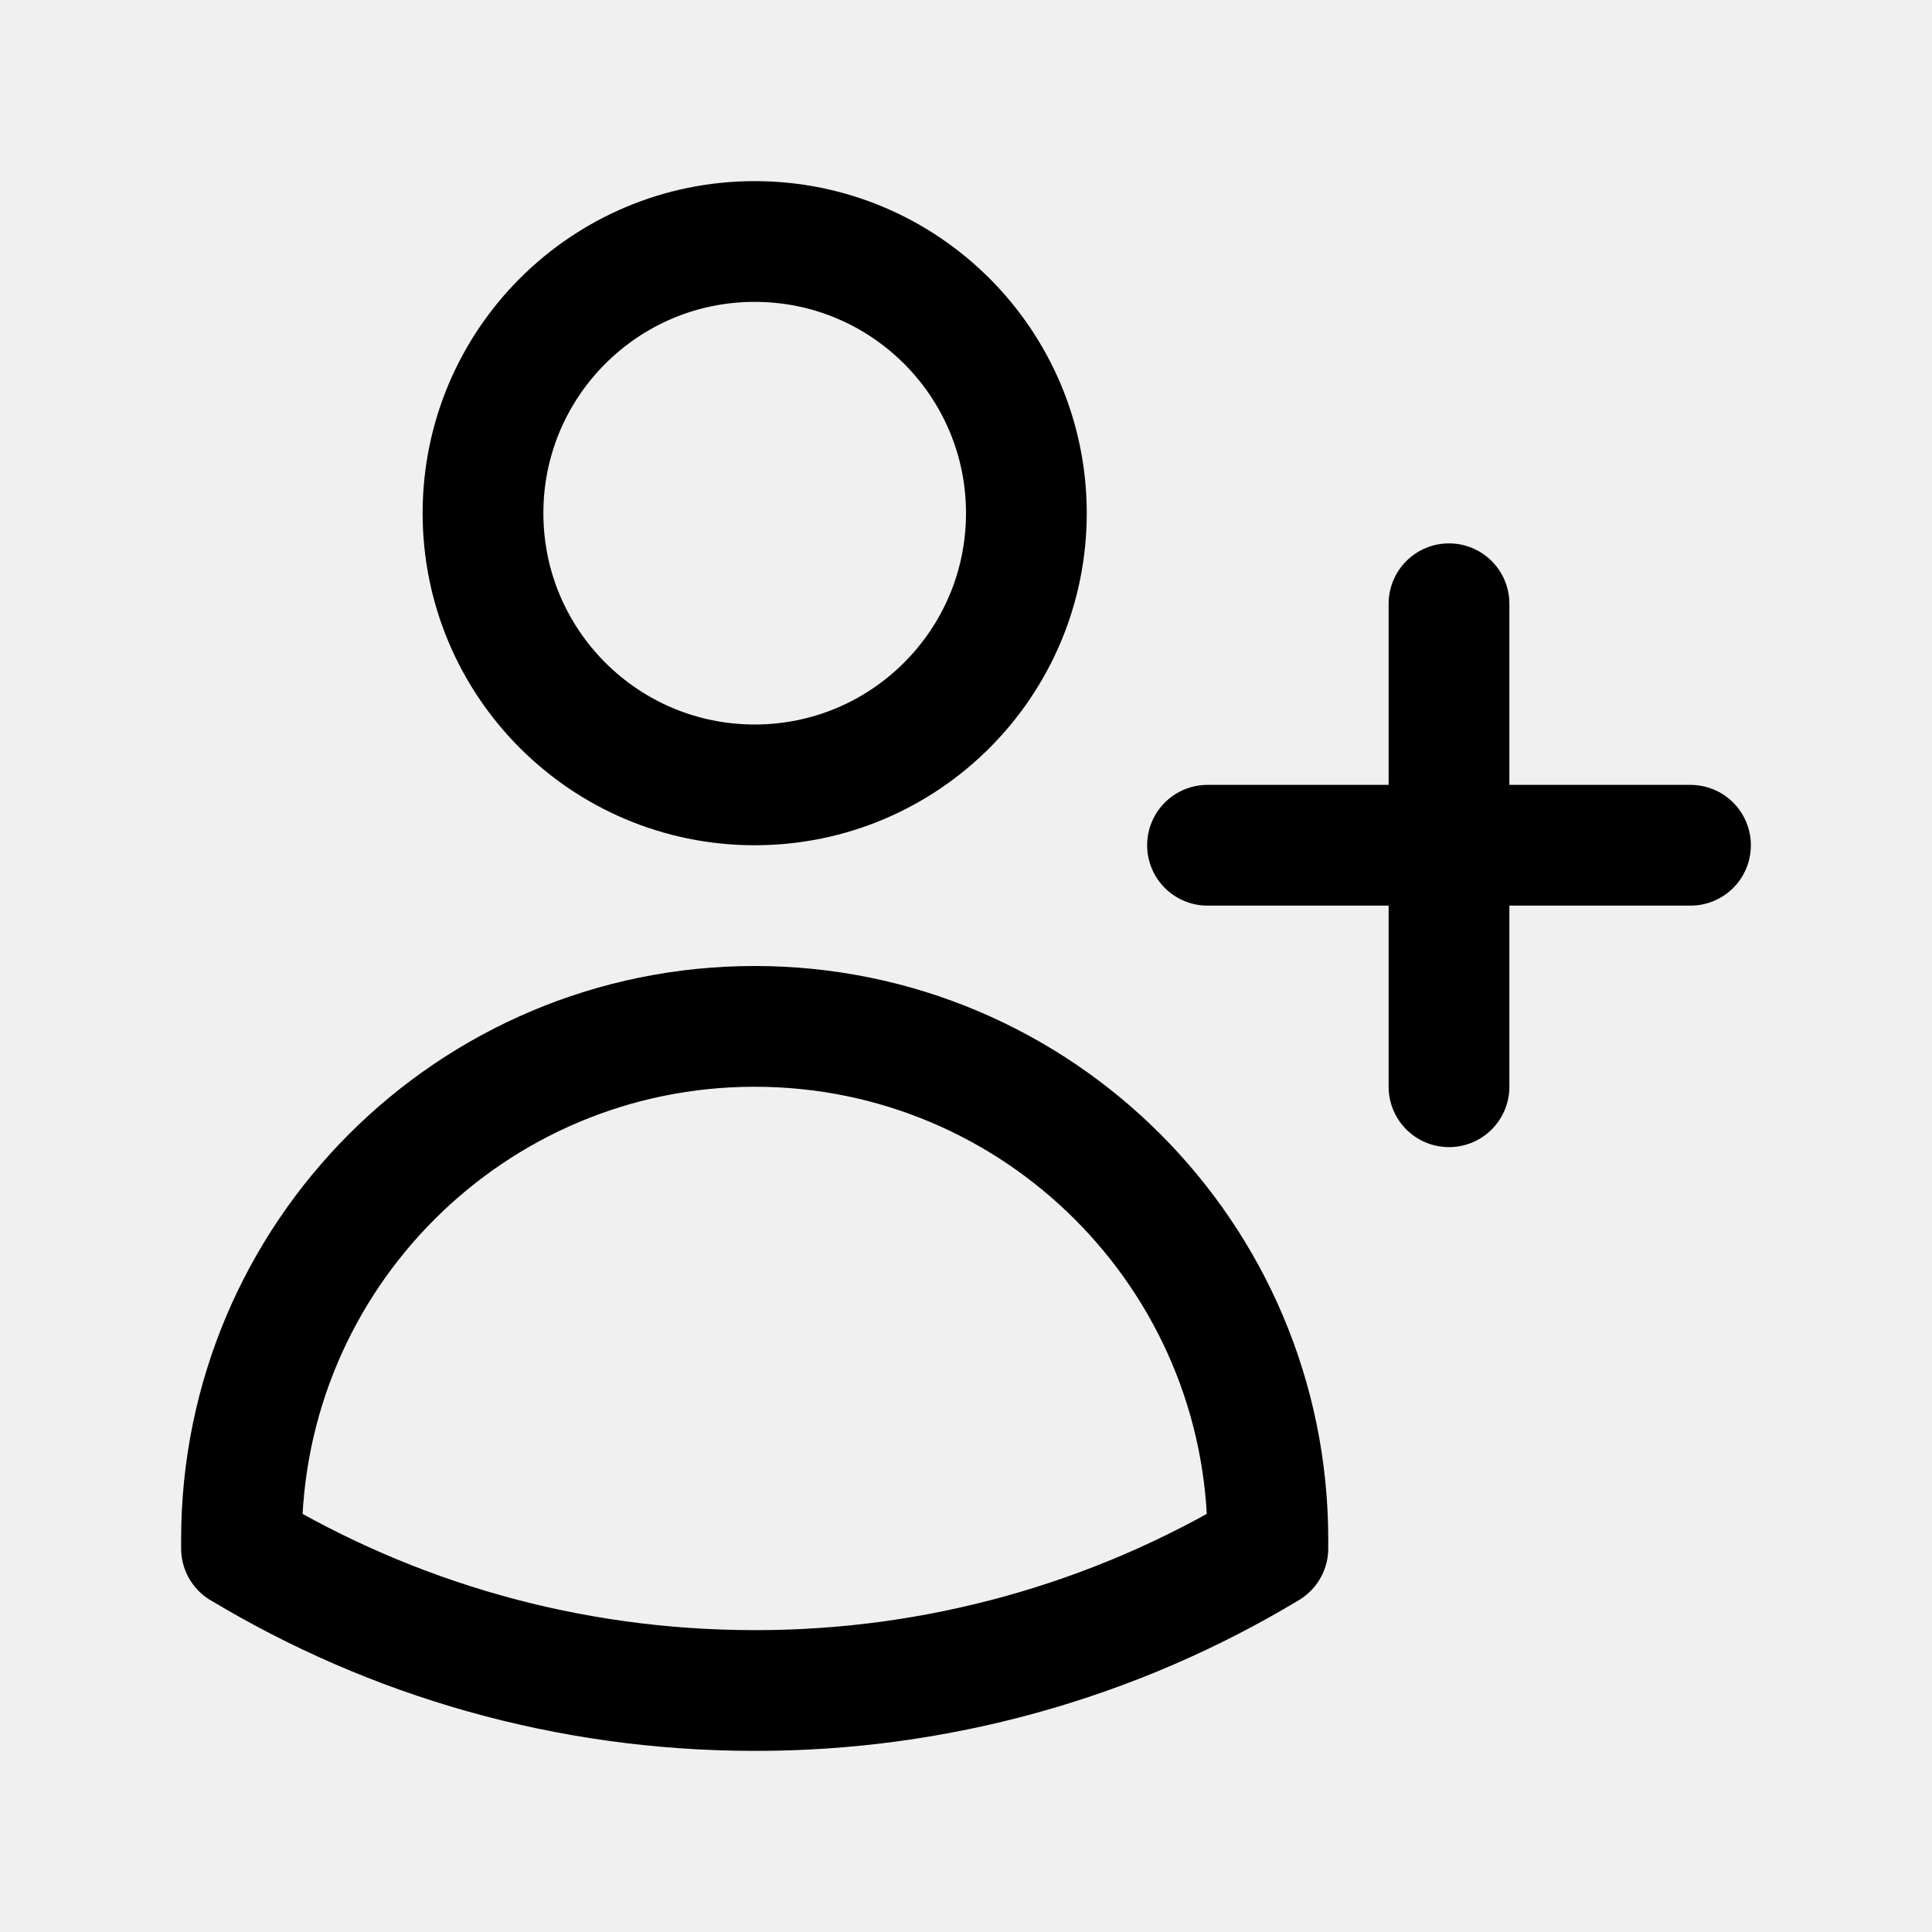
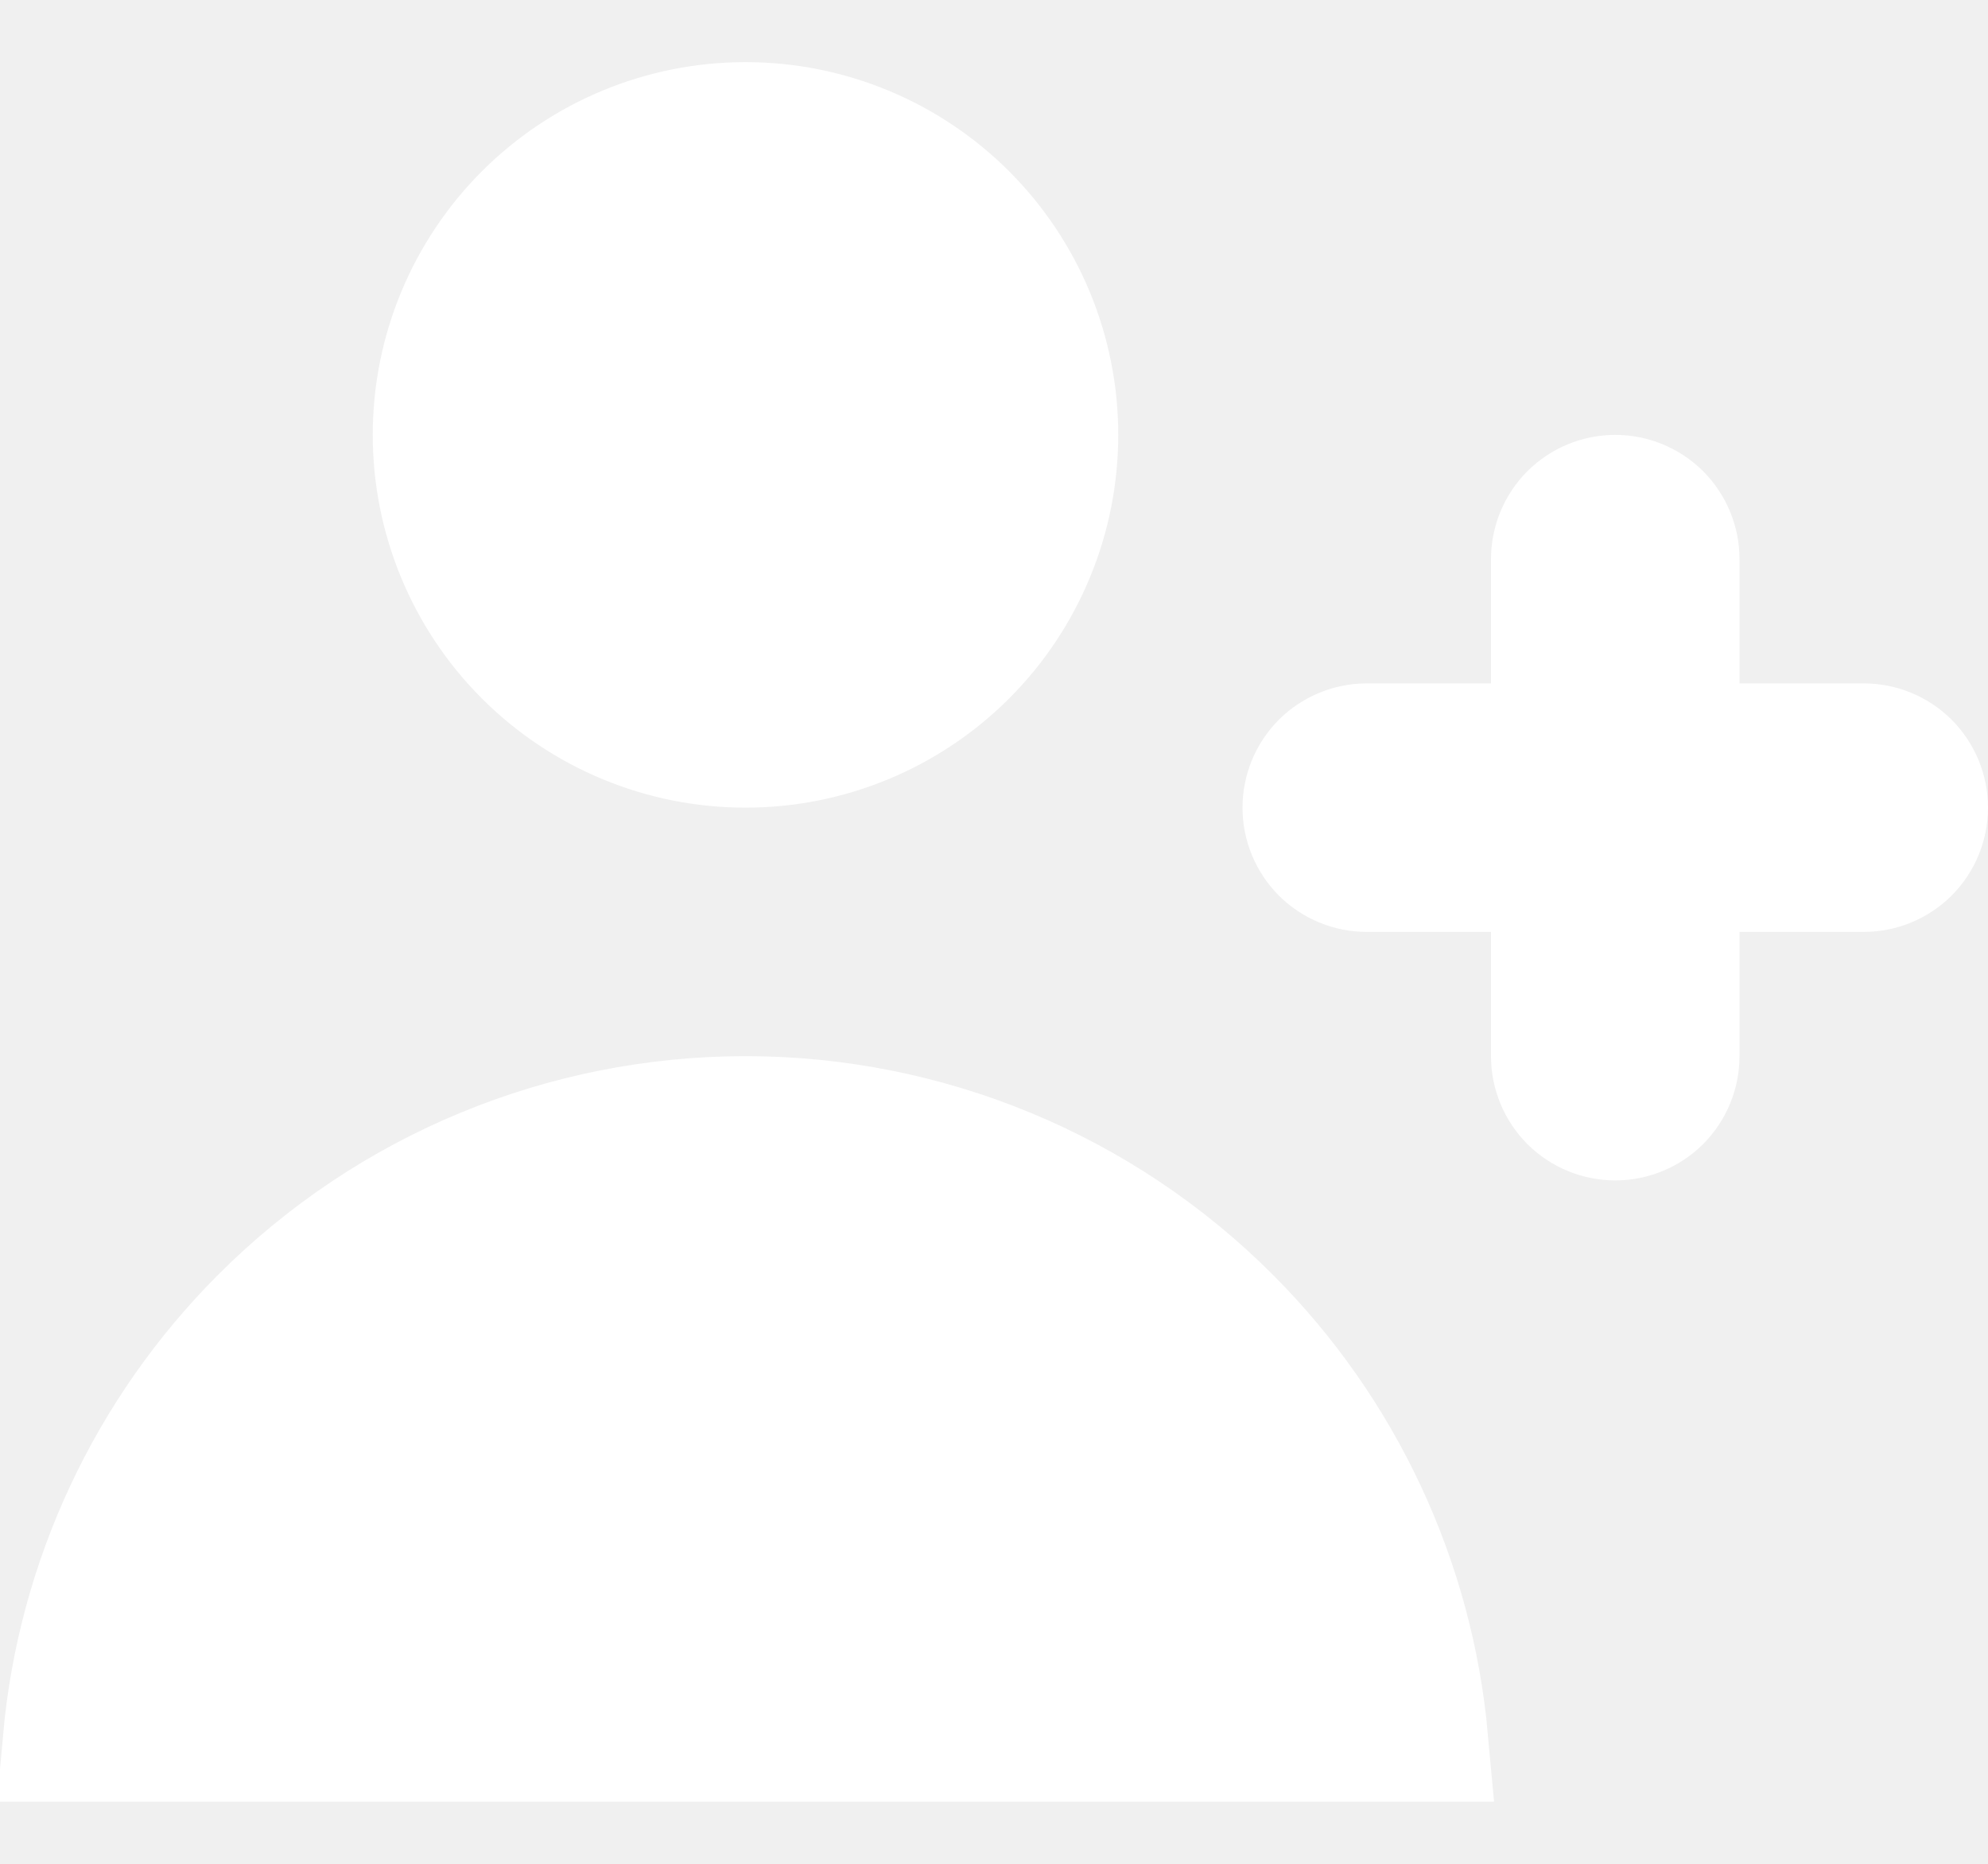
- <svg xmlns="http://www.w3.org/2000/svg" fill="none" viewBox="0 0 24 24" stroke-width="1.5" stroke="currentColor" class="size-6">
-   <path stroke-linecap="round" stroke-linejoin="round" d="M18 7.5v3m0 0v3m0-3h3m-3 0h-3m-2.25-4.125a3.375 3.375 0 1 1-6.75 0 3.375 3.375 0 0 1 6.75 0ZM3 19.235v-.11a6.375 6.375 0 0 1 12.75 0v.109A12.318 12.318 0 0 1 9.374 21c-2.331 0-4.512-.645-6.374-1.766Z" />
+ <svg xmlns="http://www.w3.org/2000/svg" width="16" height="15" viewBox="0 0 16 15" fill="none">
+   <path d="M12 6H12.5V5.5V4.5C12.5 4.367 12.553 4.24 12.646 4.146C12.74 4.053 12.867 4 13 4C13.133 4 13.26 4.053 13.354 4.146C13.447 4.24 13.5 4.367 13.5 4.5V5.5V6H14H15C15.133 6 15.26 6.053 15.354 6.146C15.447 6.24 15.5 6.367 15.5 6.5C15.5 6.633 15.447 6.76 15.354 6.854C15.26 6.947 15.133 7 15 7H14H13.5V7.5V8.5C13.5 8.633 13.447 8.76 13.354 8.854C13.26 8.947 13.133 9 13 9C12.867 9 12.74 8.947 12.646 8.854C12.553 8.76 12.5 8.633 12.5 8.5V7.5V7H12H11C10.867 7 10.74 6.947 10.646 6.854C10.553 6.76 10.5 6.633 10.5 6.5C10.5 6.367 10.553 6.24 10.646 6.146C10.74 6.053 10.867 6 11 6H12ZM7.768 5.268C7.299 5.737 6.663 6 6 6C5.337 6 4.701 5.737 4.232 5.268C3.763 4.799 3.5 4.163 3.5 3.5C3.5 2.837 3.763 2.201 4.232 1.732C4.701 1.263 5.337 1 6 1C6.663 1 7.299 1.263 7.768 1.732C8.237 2.201 8.5 2.837 8.5 3.5C8.5 4.163 8.237 4.799 7.768 5.268ZM6 9C7.459 9 8.858 9.579 9.889 10.611C10.802 11.524 11.361 12.725 11.477 14H0.523C0.639 12.725 1.198 11.524 2.111 10.611C3.142 9.579 4.541 9 6 9Z" fill="white" stroke="white" />
</svg>
